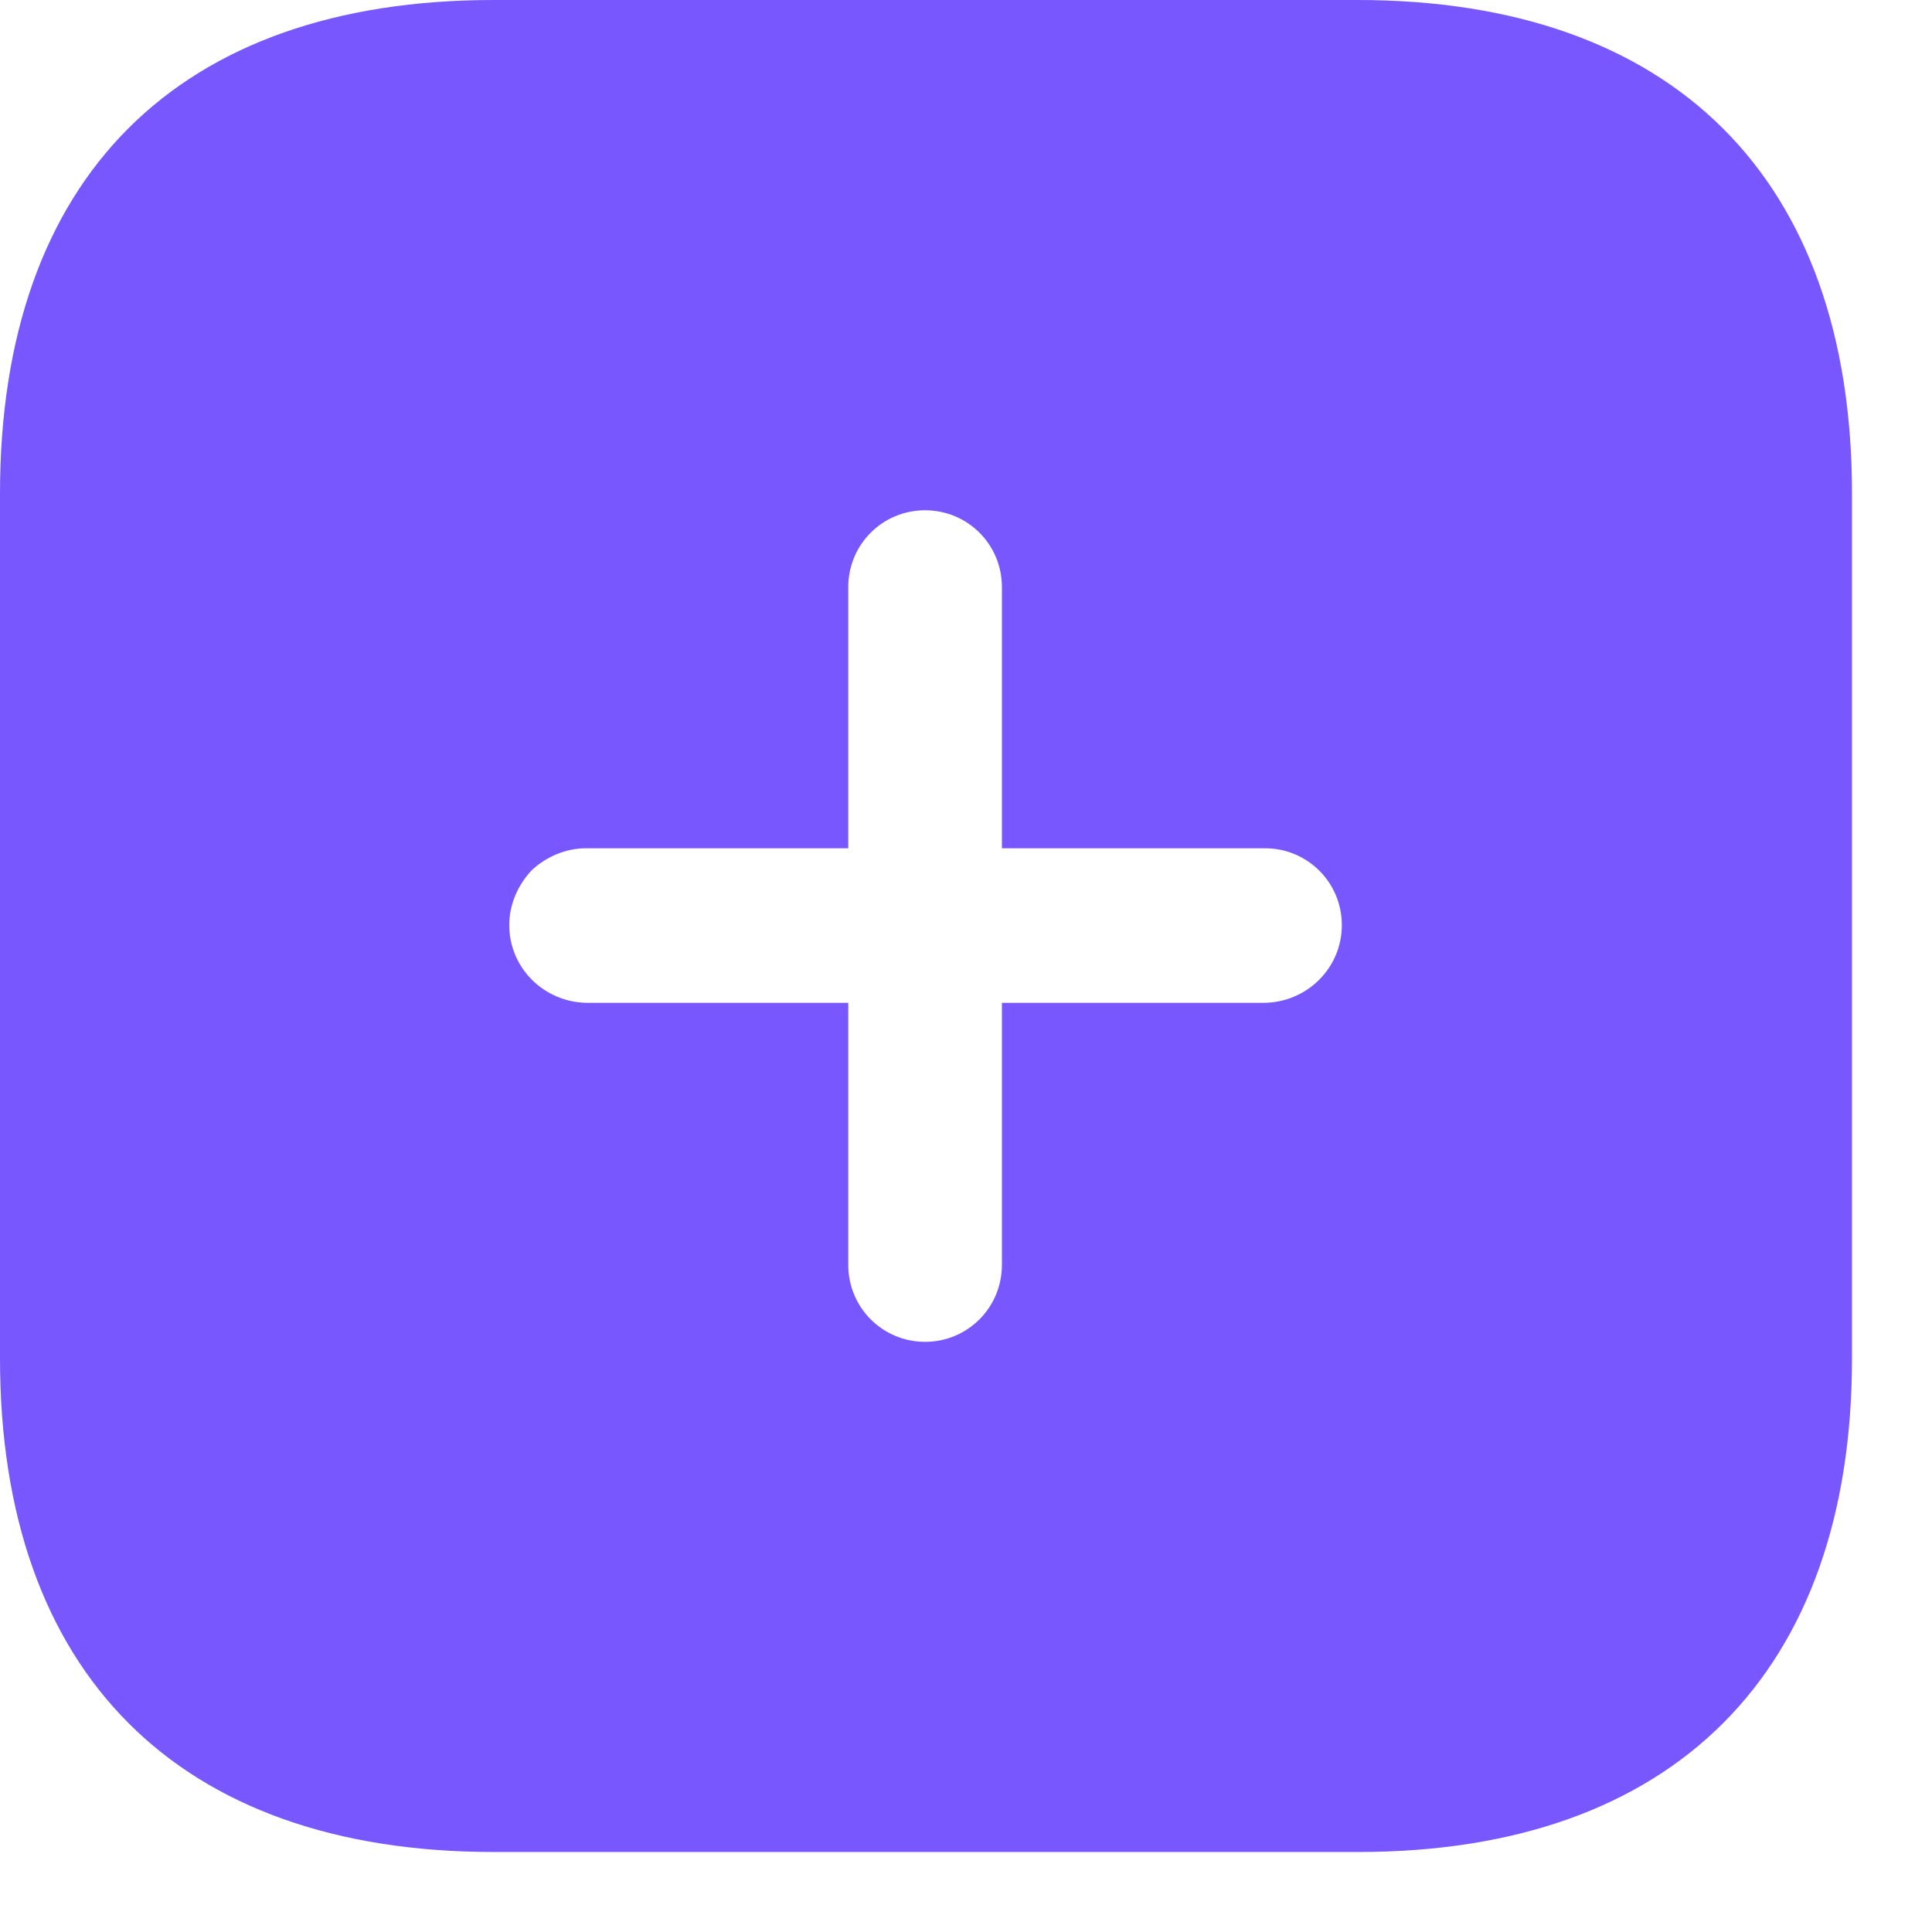
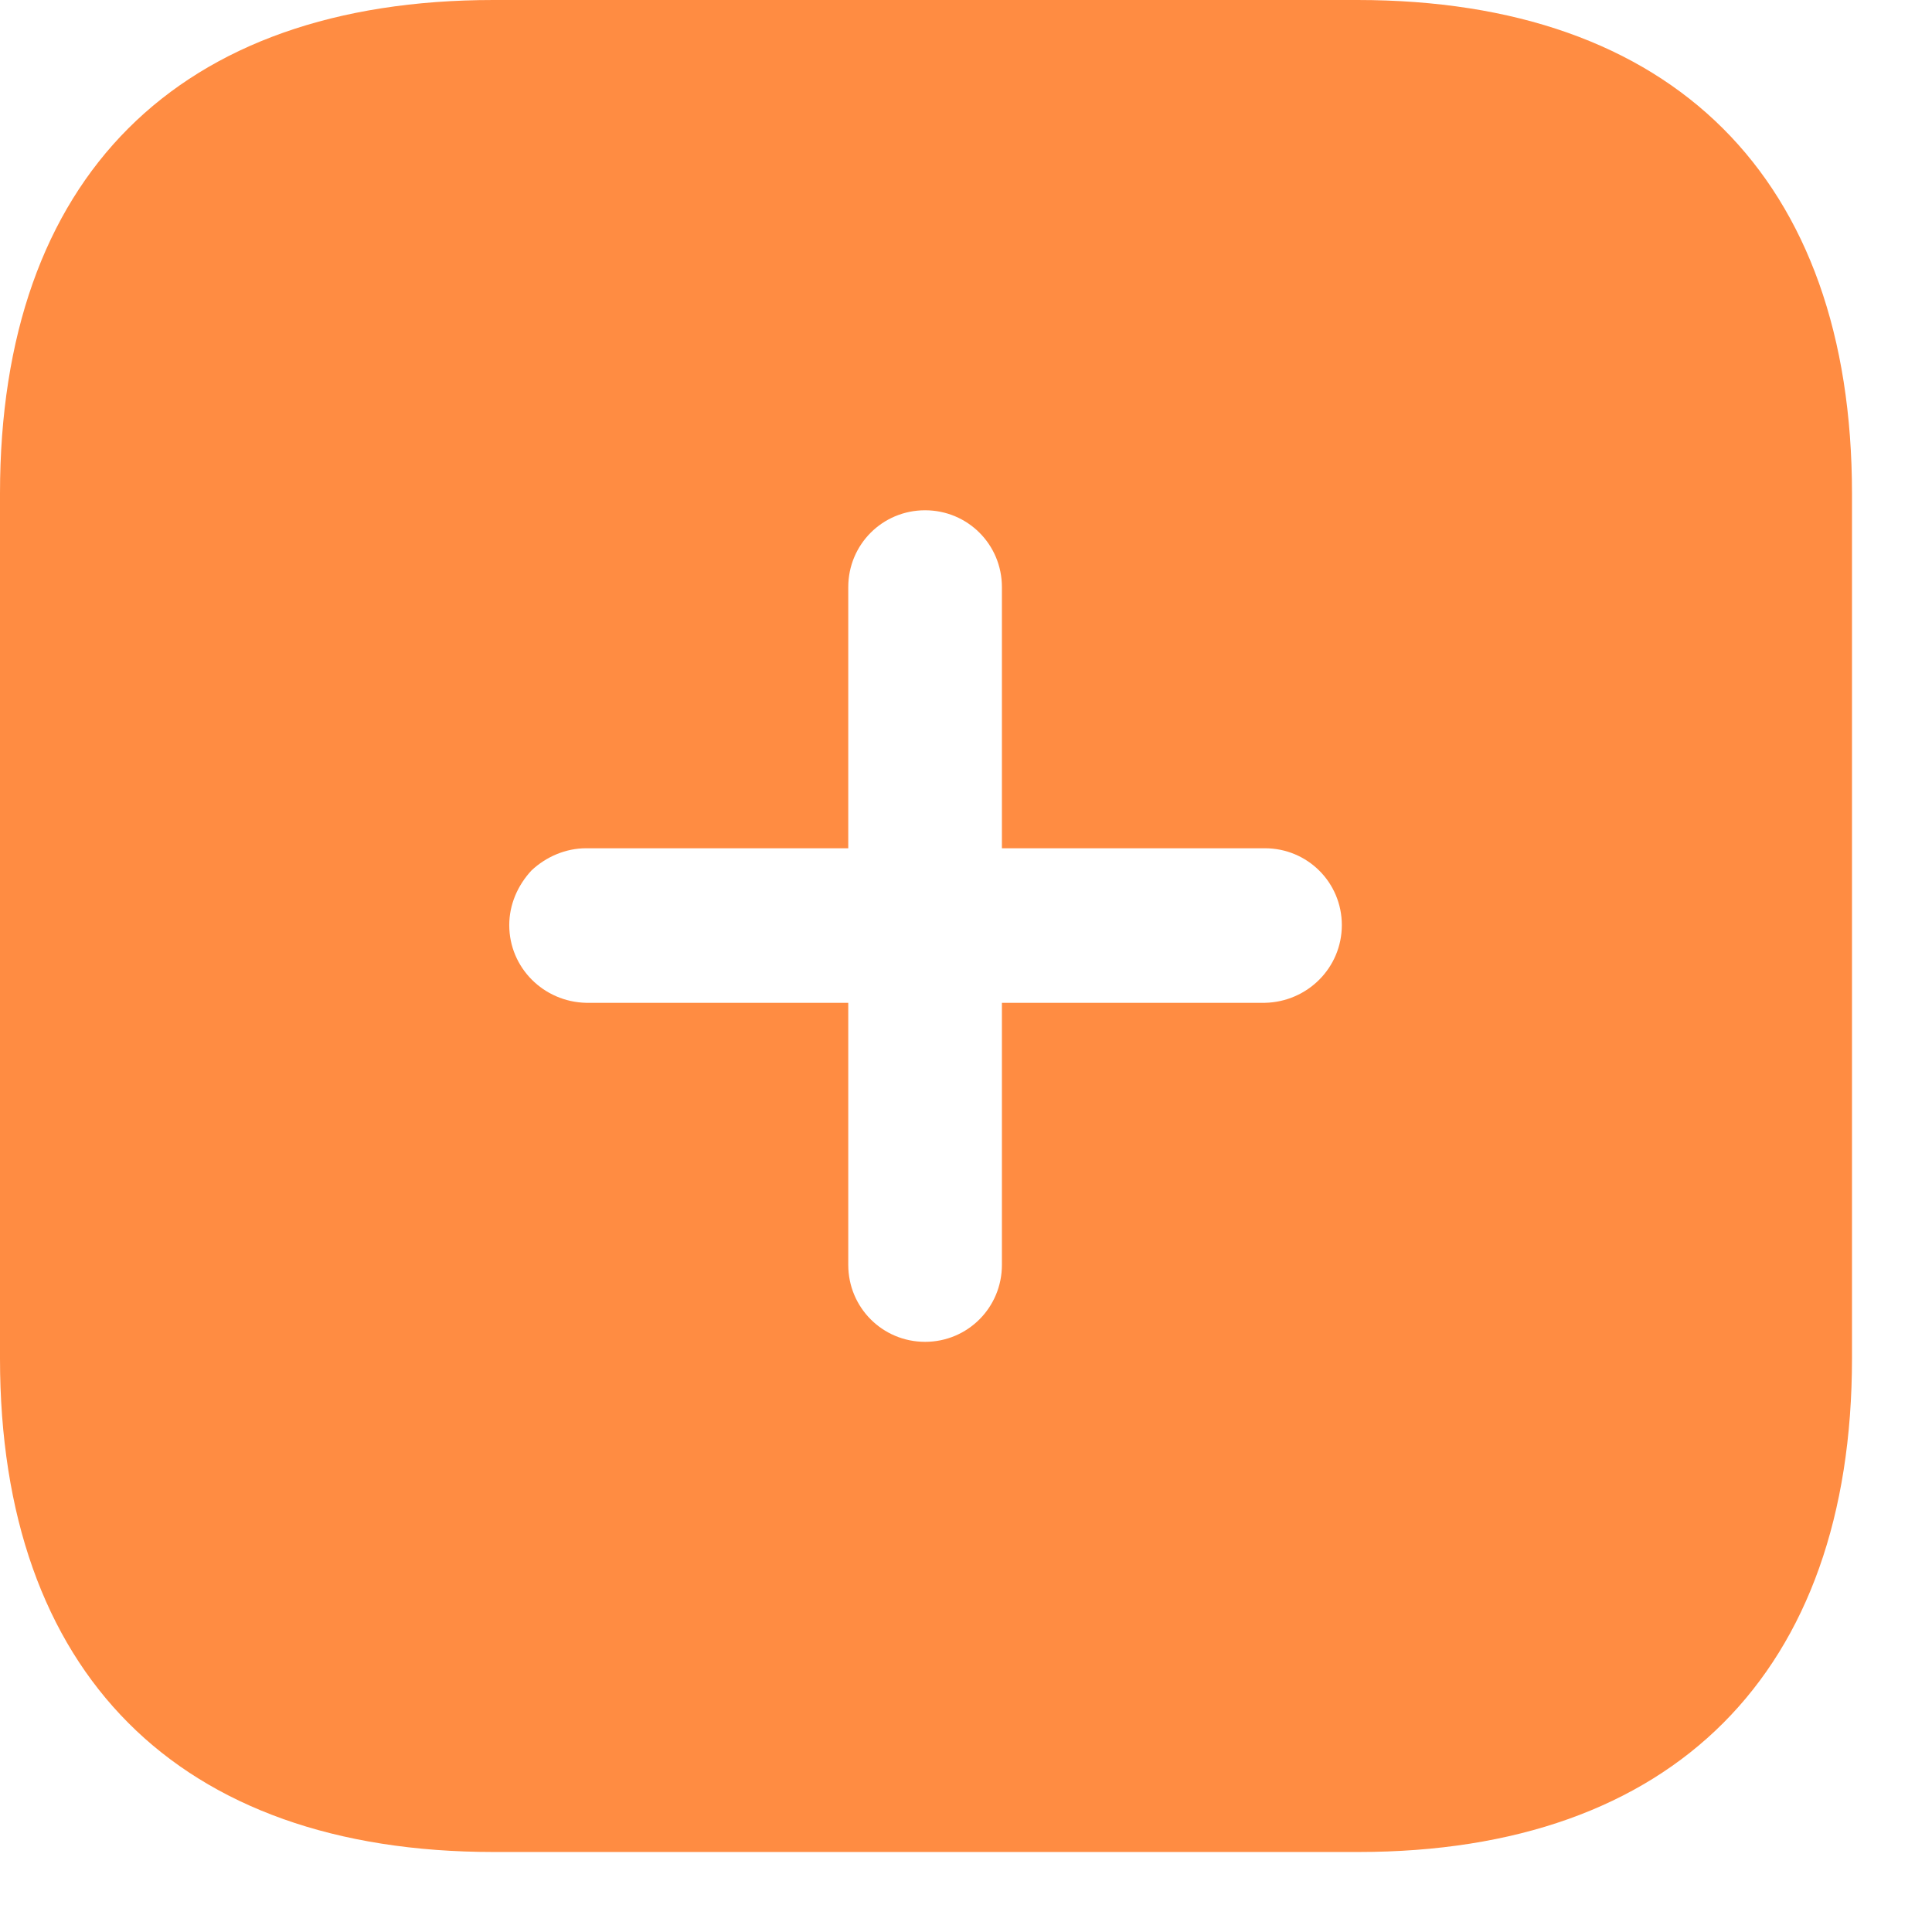
<svg xmlns="http://www.w3.org/2000/svg" width="17" height="17" viewBox="0 0 17 17" fill="none">
-   <path fill-rule="evenodd" clip-rule="evenodd" d="M4.343 0H11.945C14.716 0 16.296 1.564 16.296 4.343V11.953C16.296 14.716 14.724 16.296 11.953 16.296H4.343C1.564 16.296 0 14.716 0 11.953V4.343C0 1.564 1.564 0 4.343 0ZM8.816 8.824H11.13C11.505 8.816 11.807 8.515 11.807 8.14C11.807 7.765 11.505 7.464 11.13 7.464H8.816V5.166C8.816 4.791 8.515 4.49 8.14 4.49C7.765 4.49 7.464 4.791 7.464 5.166V7.464H5.158C4.979 7.464 4.807 7.537 4.677 7.659C4.555 7.79 4.481 7.96 4.481 8.14C4.481 8.515 4.783 8.816 5.158 8.824H7.464V11.13C7.464 11.505 7.765 11.807 8.14 11.807C8.515 11.807 8.816 11.505 8.816 11.13V8.824Z" fill="#7857FF" />
+   <path fill-rule="evenodd" clip-rule="evenodd" d="M4.343 0H11.945C14.716 0 16.296 1.564 16.296 4.343V11.953C16.296 14.716 14.724 16.296 11.953 16.296H4.343C1.564 16.296 0 14.716 0 11.953V4.343C0 1.564 1.564 0 4.343 0ZM8.816 8.824H11.13C11.505 8.816 11.807 8.515 11.807 8.14C11.807 7.765 11.505 7.464 11.13 7.464H8.816V5.166C8.816 4.791 8.515 4.49 8.14 4.49C7.765 4.49 7.464 4.791 7.464 5.166V7.464H5.158C4.979 7.464 4.807 7.537 4.677 7.659C4.555 7.79 4.481 7.96 4.481 8.14C4.481 8.515 4.783 8.816 5.158 8.824H7.464V11.13C7.464 11.505 7.765 11.807 8.14 11.807C8.515 11.807 8.816 11.505 8.816 11.13V8.824Z" fill="#FF8C42" />
</svg>
